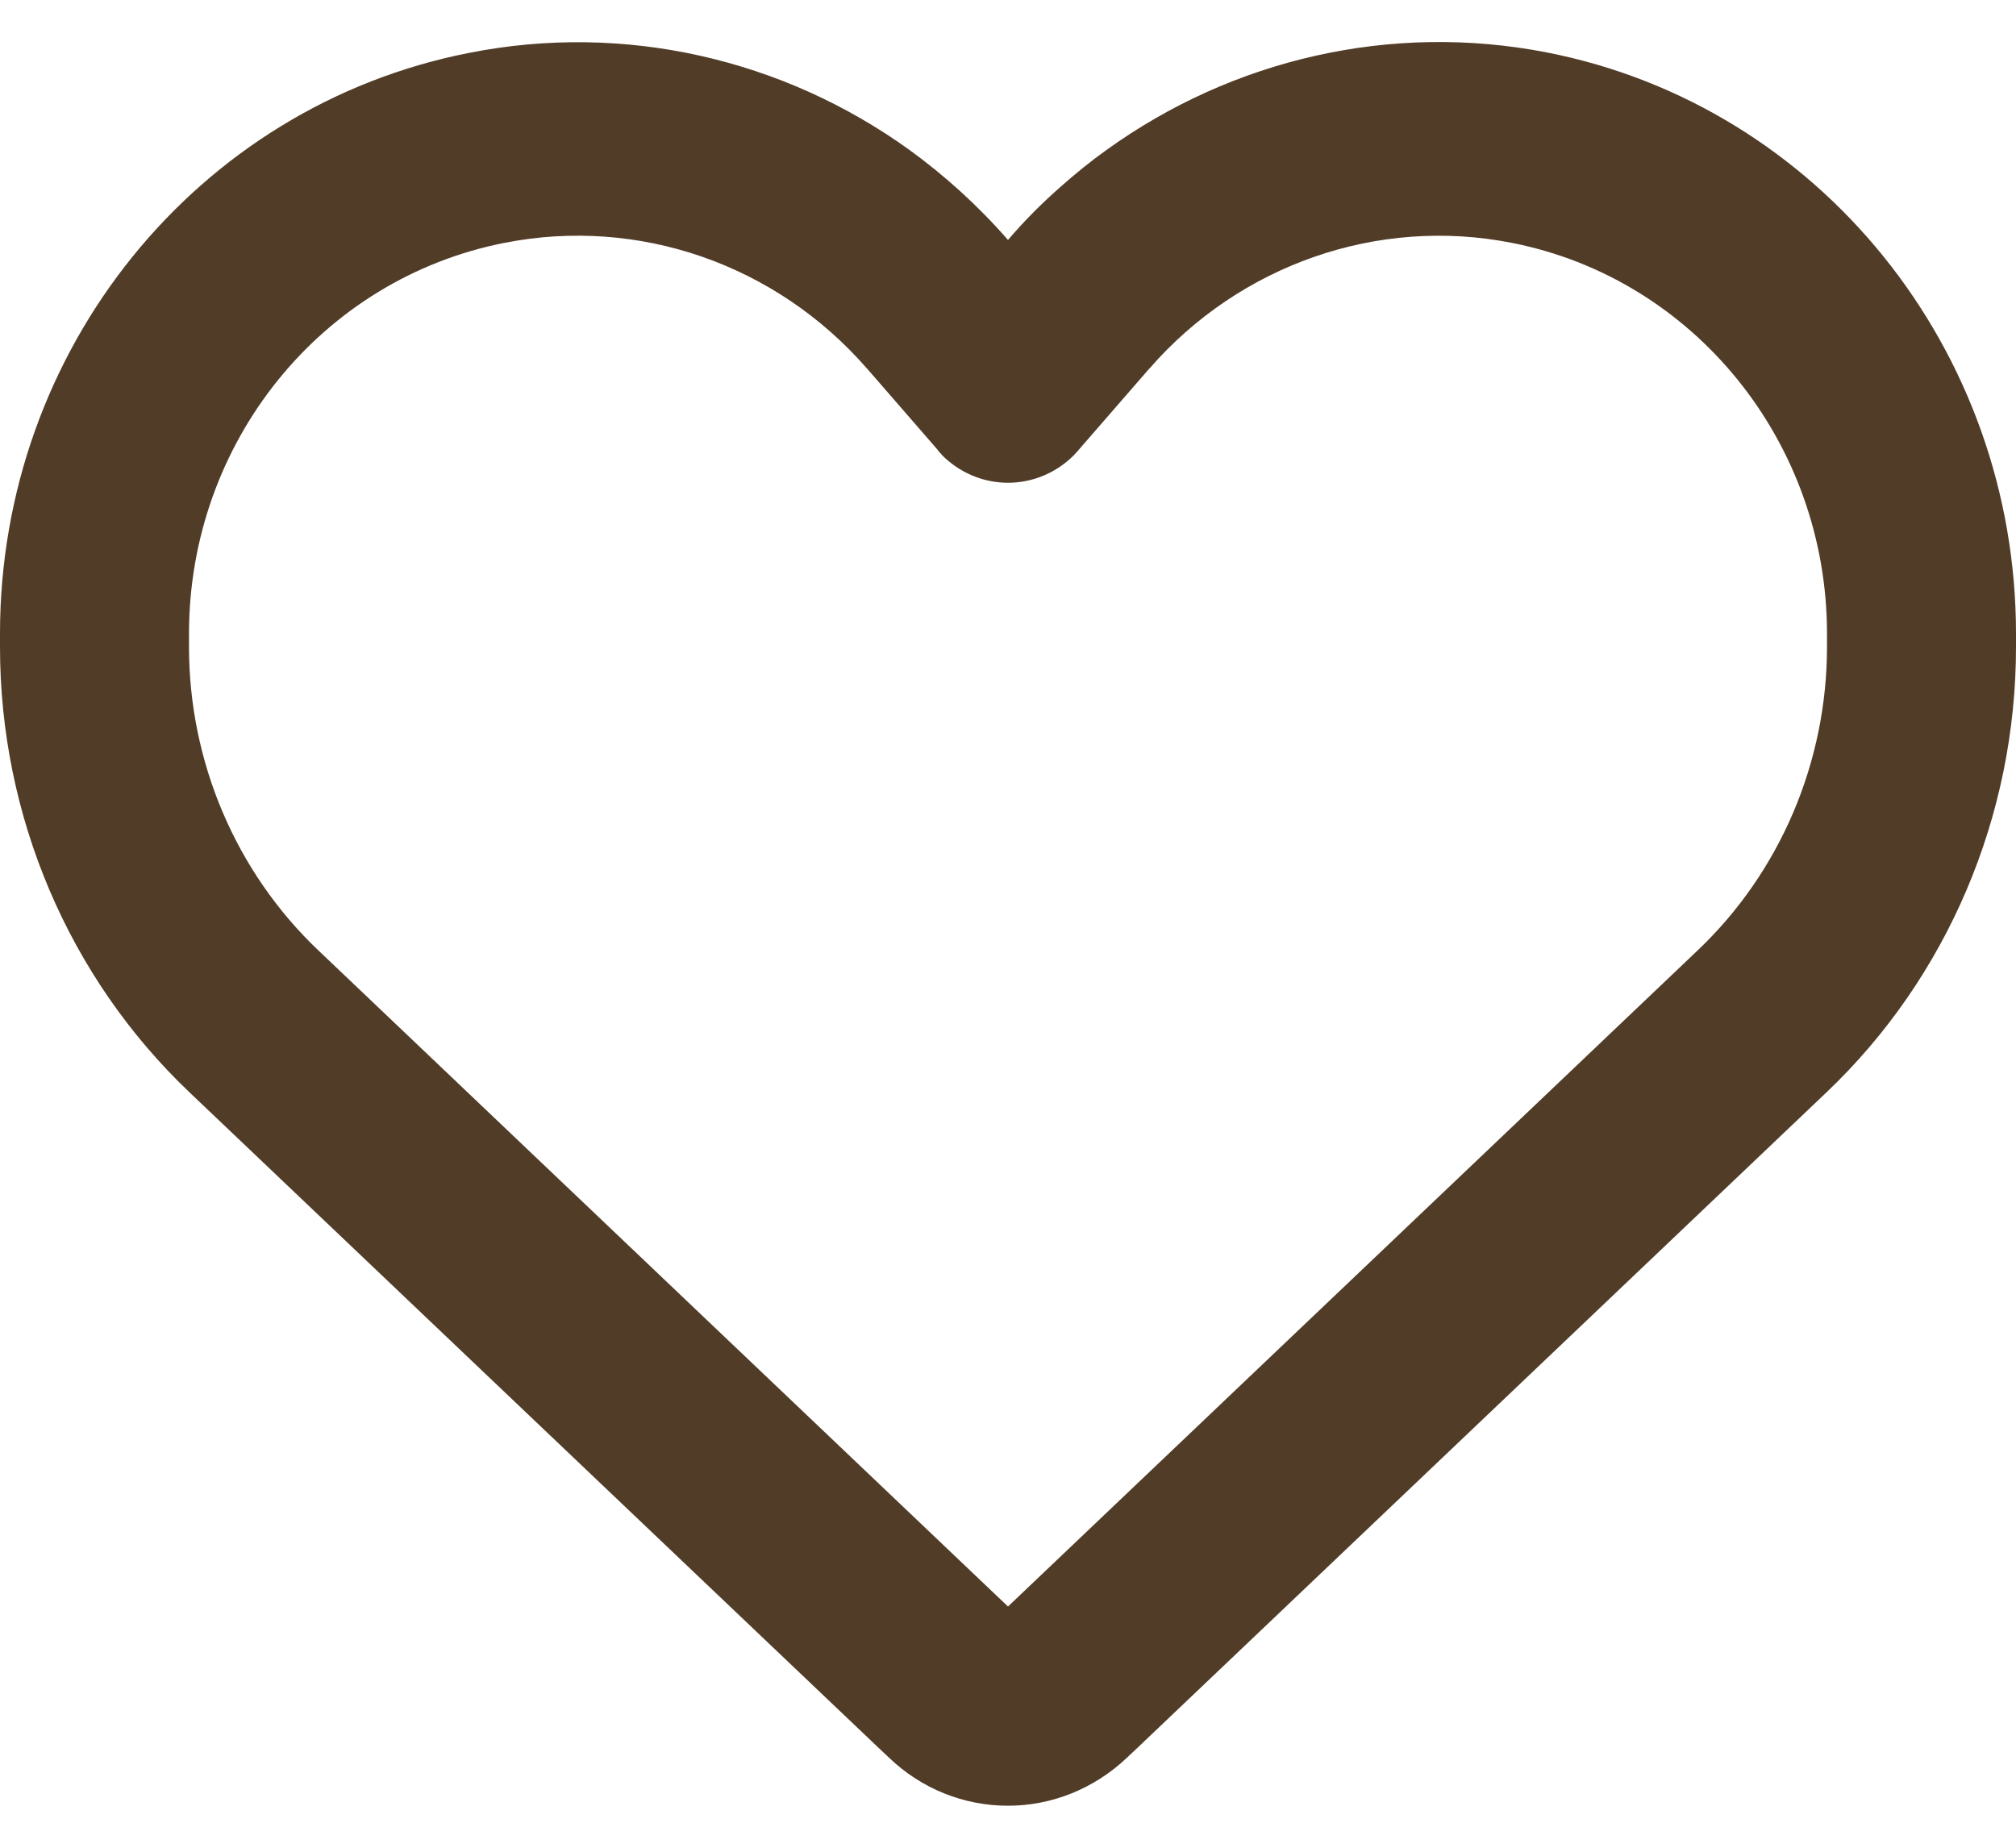
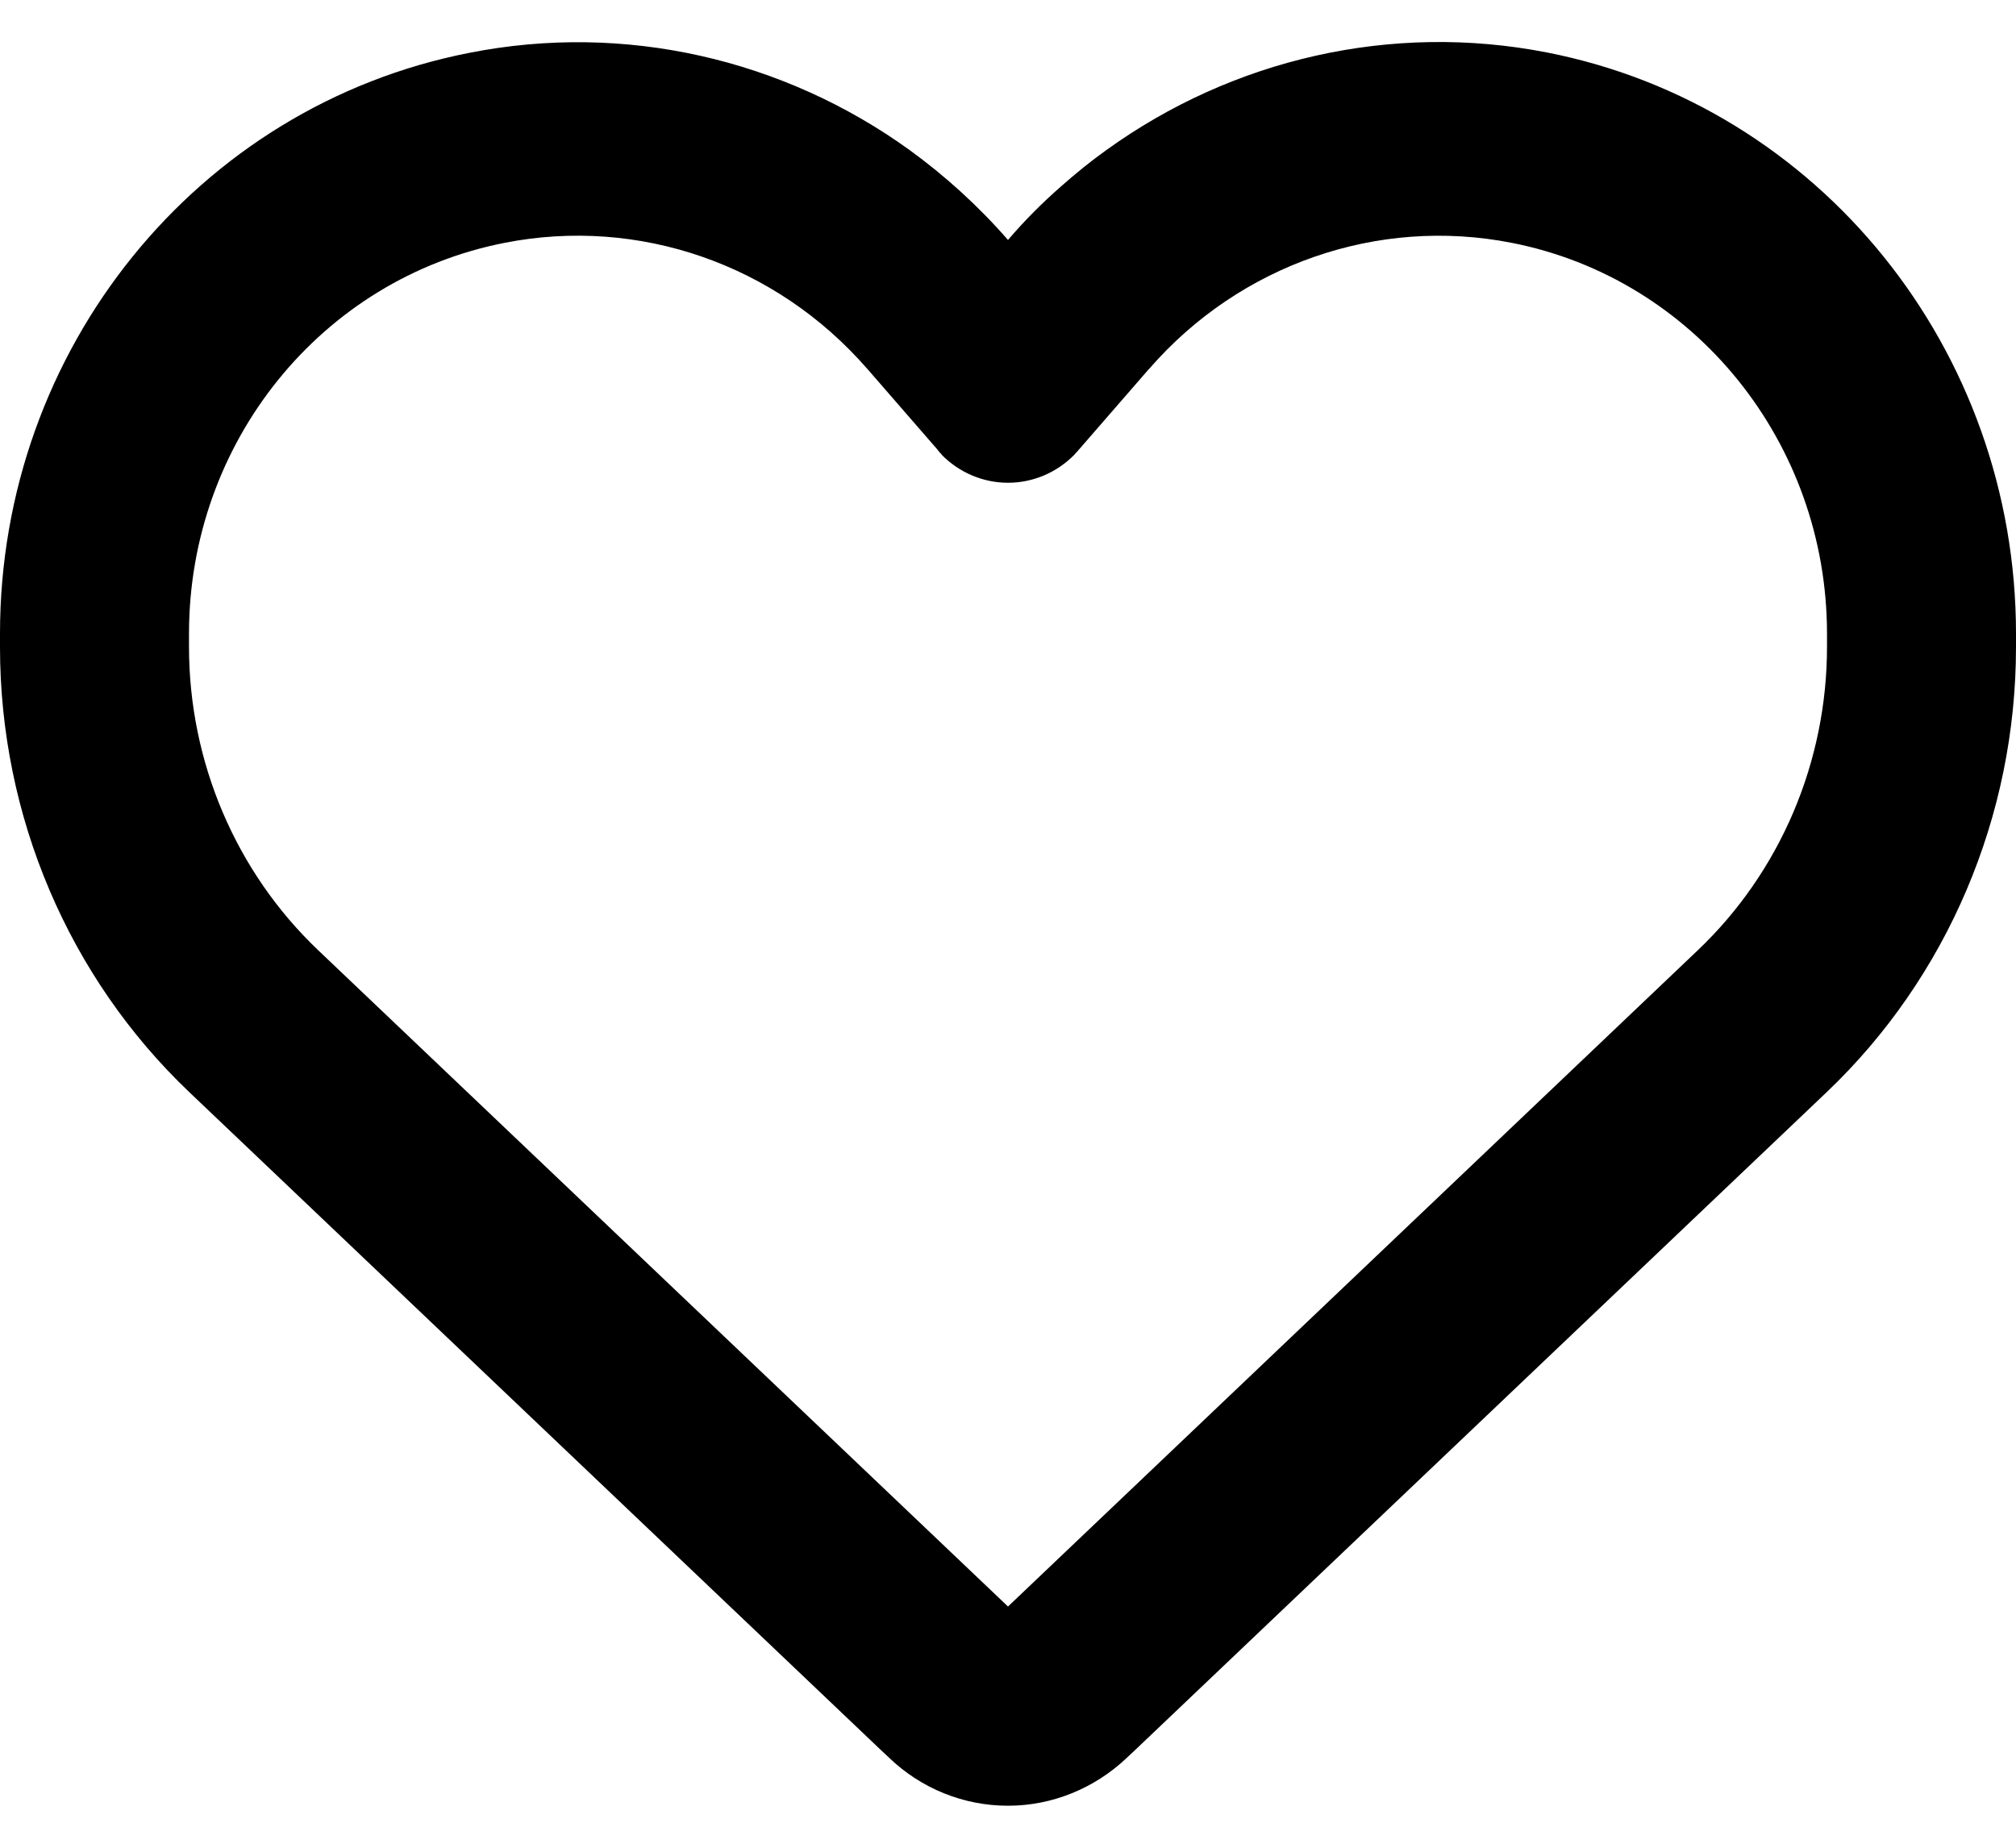
<svg xmlns="http://www.w3.org/2000/svg" width="24" height="22" viewBox="0 0 24 22" fill="none">
-   <path d="M10.584 20.928L10.467 20.818L2.255 13.005C0.816 11.636 0 9.715 0 7.703V7.544C0 4.163 2.344 1.263 5.588 0.629C7.434 0.264 9.323 0.701 10.828 1.786C11.25 2.093 11.644 2.449 12 2.857C12.197 2.626 12.408 2.415 12.633 2.218C12.806 2.065 12.984 1.92 13.172 1.786C14.677 0.701 16.566 0.264 18.413 0.624C21.656 1.258 24 4.163 24 7.544V7.703C24 9.715 23.184 11.636 21.745 13.005L13.533 20.818L13.416 20.928C13.031 21.294 12.525 21.5 12 21.5C11.475 21.5 10.969 21.298 10.584 20.928ZM11.208 5.407C11.189 5.393 11.175 5.373 11.161 5.354L10.327 4.394L10.322 4.389C9.239 3.145 7.603 2.578 6.009 2.891C3.825 3.318 2.25 5.268 2.25 7.544V7.703C2.25 9.071 2.808 10.382 3.788 11.314L12 19.128L20.212 11.314C20.697 10.853 21.084 10.294 21.349 9.672C21.613 9.051 21.75 8.381 21.75 7.703V7.544C21.75 5.273 20.175 3.318 17.995 2.891C16.402 2.578 14.761 3.15 13.683 4.389L13.678 4.394L13.673 4.399L12.839 5.359C12.825 5.378 12.806 5.393 12.792 5.412C12.581 5.628 12.295 5.748 12 5.748C11.705 5.748 11.419 5.628 11.208 5.412V5.407Z" fill="#513C27" />
+   <path d="M10.584 20.928L10.467 20.818L2.255 13.005C0.816 11.636 0 9.715 0 7.703V7.544C0 4.163 2.344 1.263 5.588 0.629C7.434 0.264 9.323 0.701 10.828 1.786C11.25 2.093 11.644 2.449 12 2.857C12.197 2.626 12.408 2.415 12.633 2.218C12.806 2.065 12.984 1.92 13.172 1.786C14.677 0.701 16.566 0.264 18.413 0.624C21.656 1.258 24 4.163 24 7.544V7.703C24 9.715 23.184 11.636 21.745 13.005L13.533 20.818L13.416 20.928C13.031 21.294 12.525 21.5 12 21.5C11.475 21.5 10.969 21.298 10.584 20.928ZM11.208 5.407C11.189 5.393 11.175 5.373 11.161 5.354L10.327 4.394L10.322 4.389C9.239 3.145 7.603 2.578 6.009 2.891C3.825 3.318 2.25 5.268 2.25 7.544V7.703C2.25 9.071 2.808 10.382 3.788 11.314L12 19.128L20.212 11.314C20.697 10.853 21.084 10.294 21.349 9.672C21.613 9.051 21.75 8.381 21.75 7.703V7.544C21.75 5.273 20.175 3.318 17.995 2.891C16.402 2.578 14.761 3.15 13.683 4.389L13.678 4.394L13.673 4.399L12.839 5.359C12.825 5.378 12.806 5.393 12.792 5.412C12.581 5.628 12.295 5.748 12 5.748C11.705 5.748 11.419 5.628 11.208 5.412V5.407Z" fill="currentColor" />
</svg>
